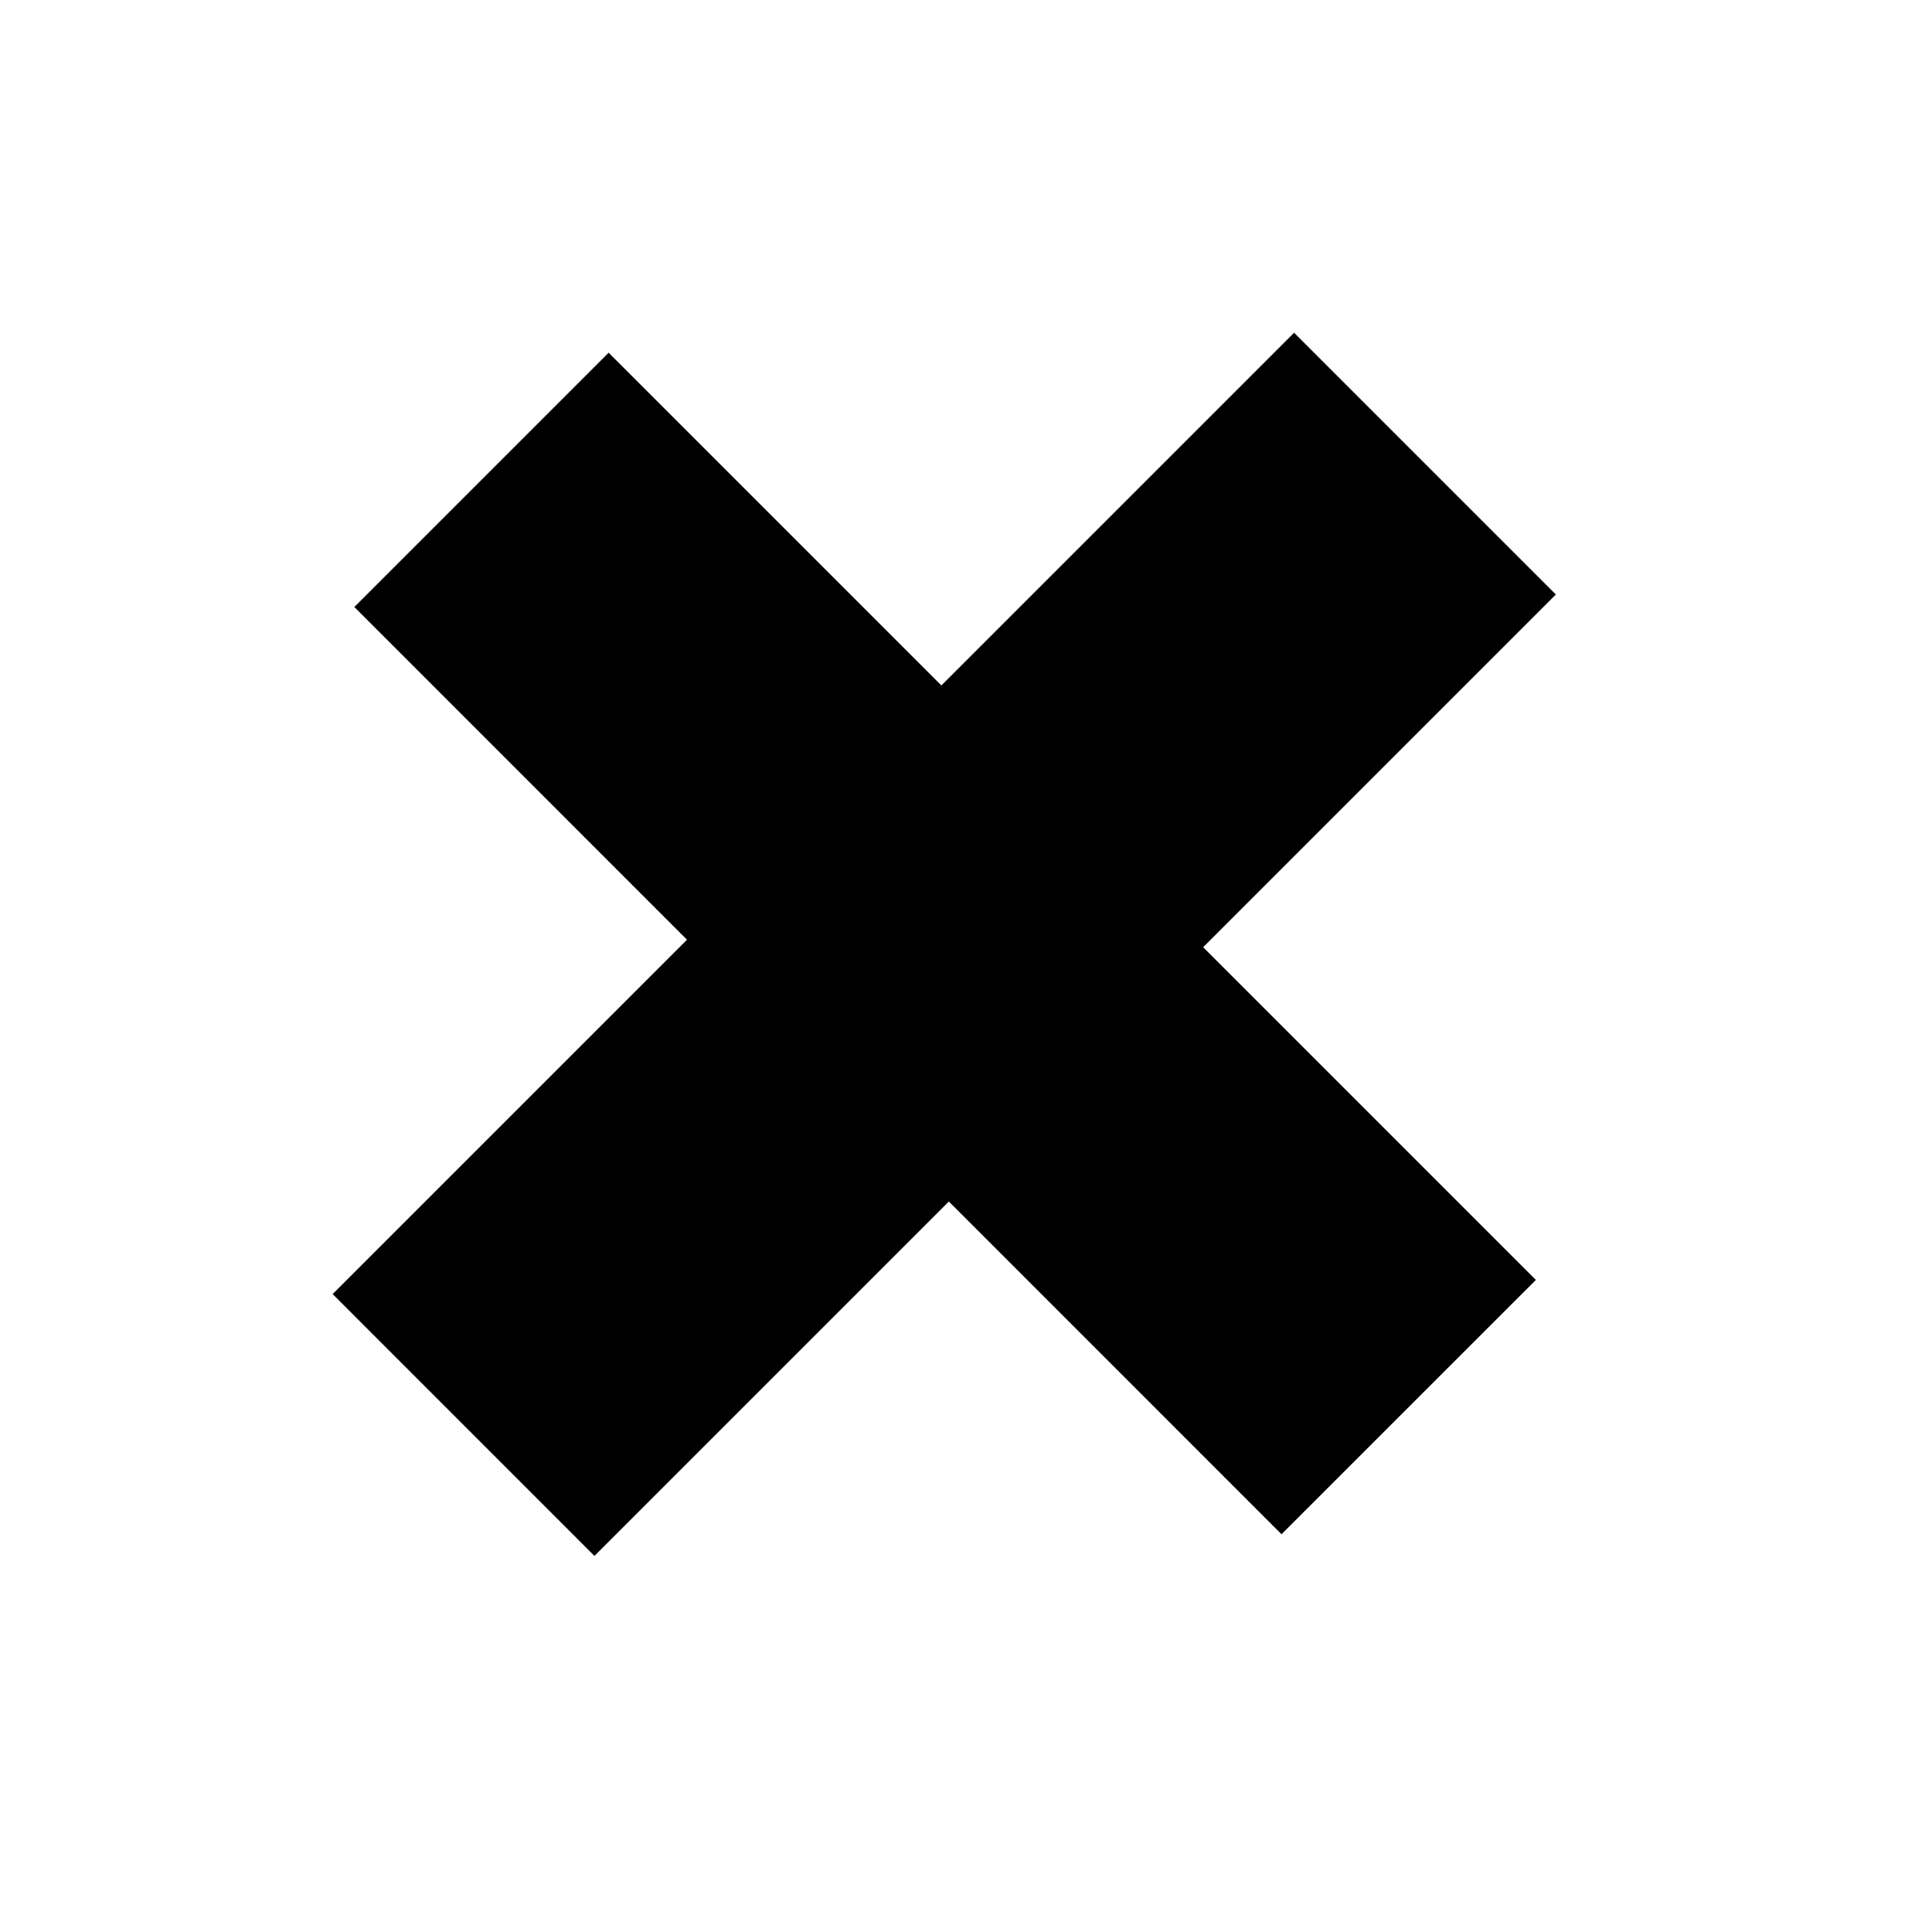
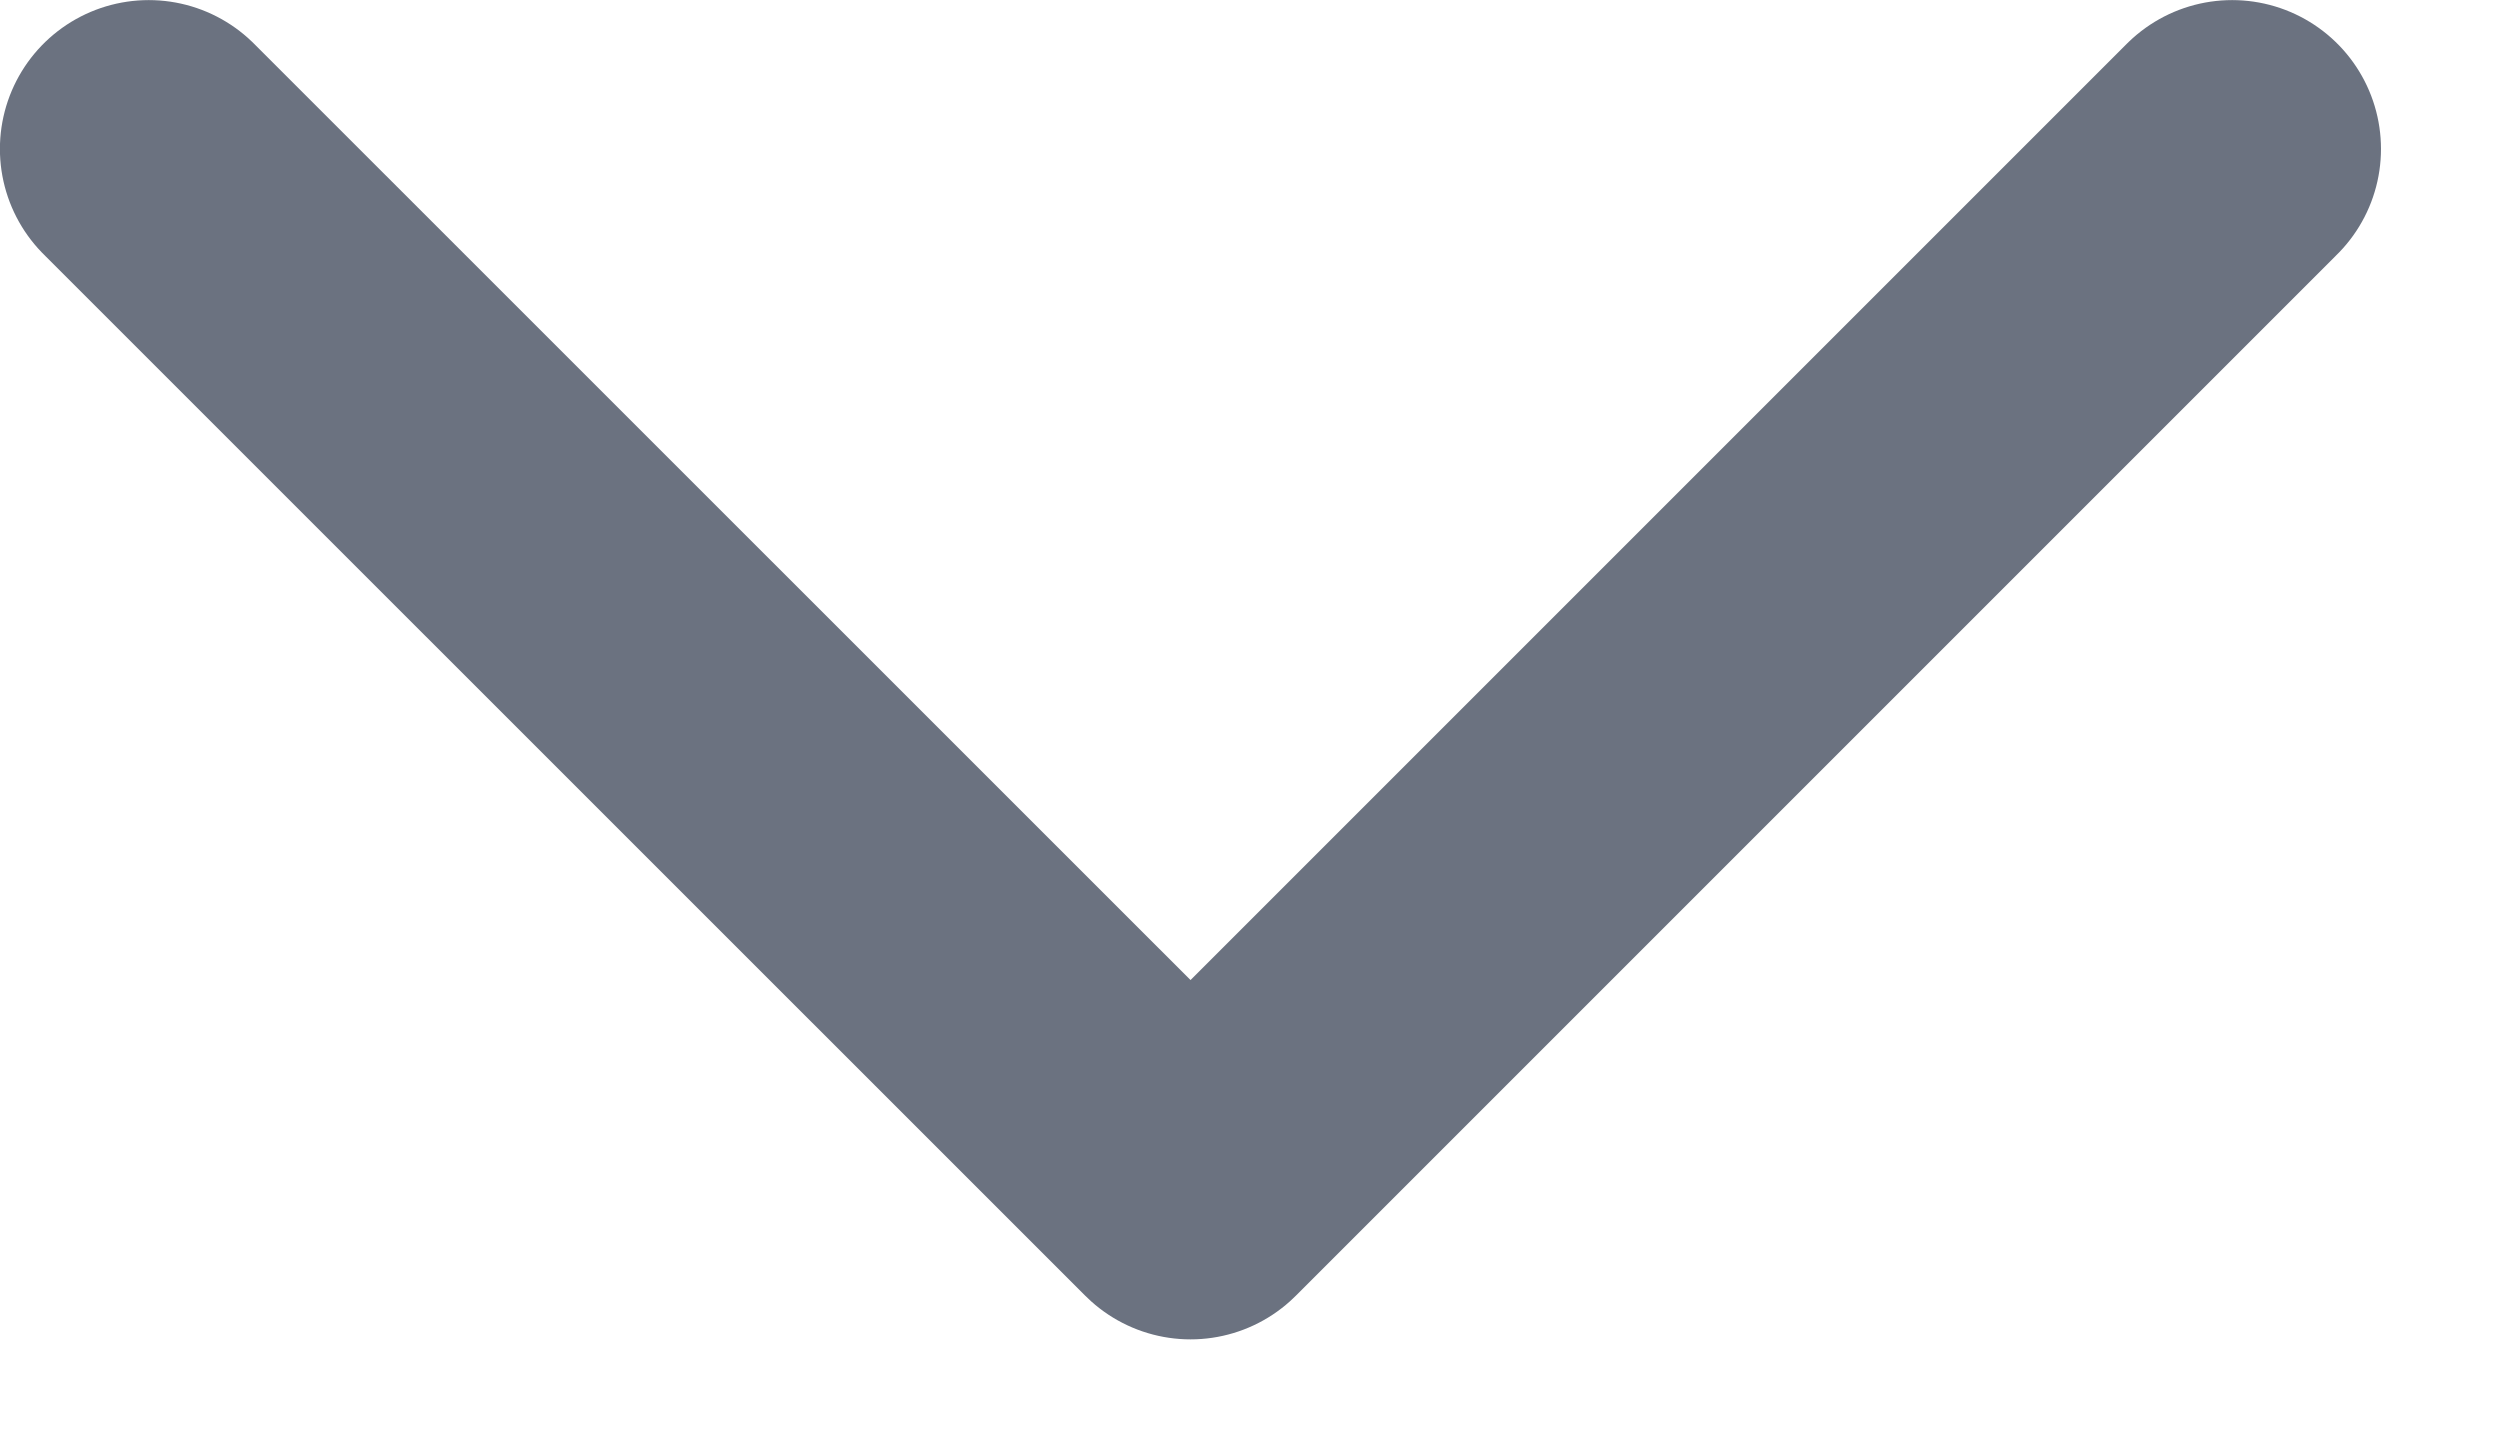
- <svg xmlns="http://www.w3.org/2000/svg" width="32" height="32" viewBox="0 0 32 32" fill="none">
-   <path d="M15.716 19.901L9.846 25.771L5.51 21.434L11.379 15.565L5.869 10.054L10.081 5.842L15.592 11.353L21.434 5.511L25.77 9.847L19.928 15.689L25.439 21.2L21.226 25.412L15.716 19.901Z" fill="black" />
+ <svg xmlns="http://www.w3.org/2000/svg" width="14" height="8" viewBox="0 0 14 8" fill="none">
+   <path d="M12.5 0.834L6.667 6.667L0.833 0.834" stroke-width="1.667" stroke-linecap="round" stroke-linejoin="round" stroke="#6B7280" />
</svg>
